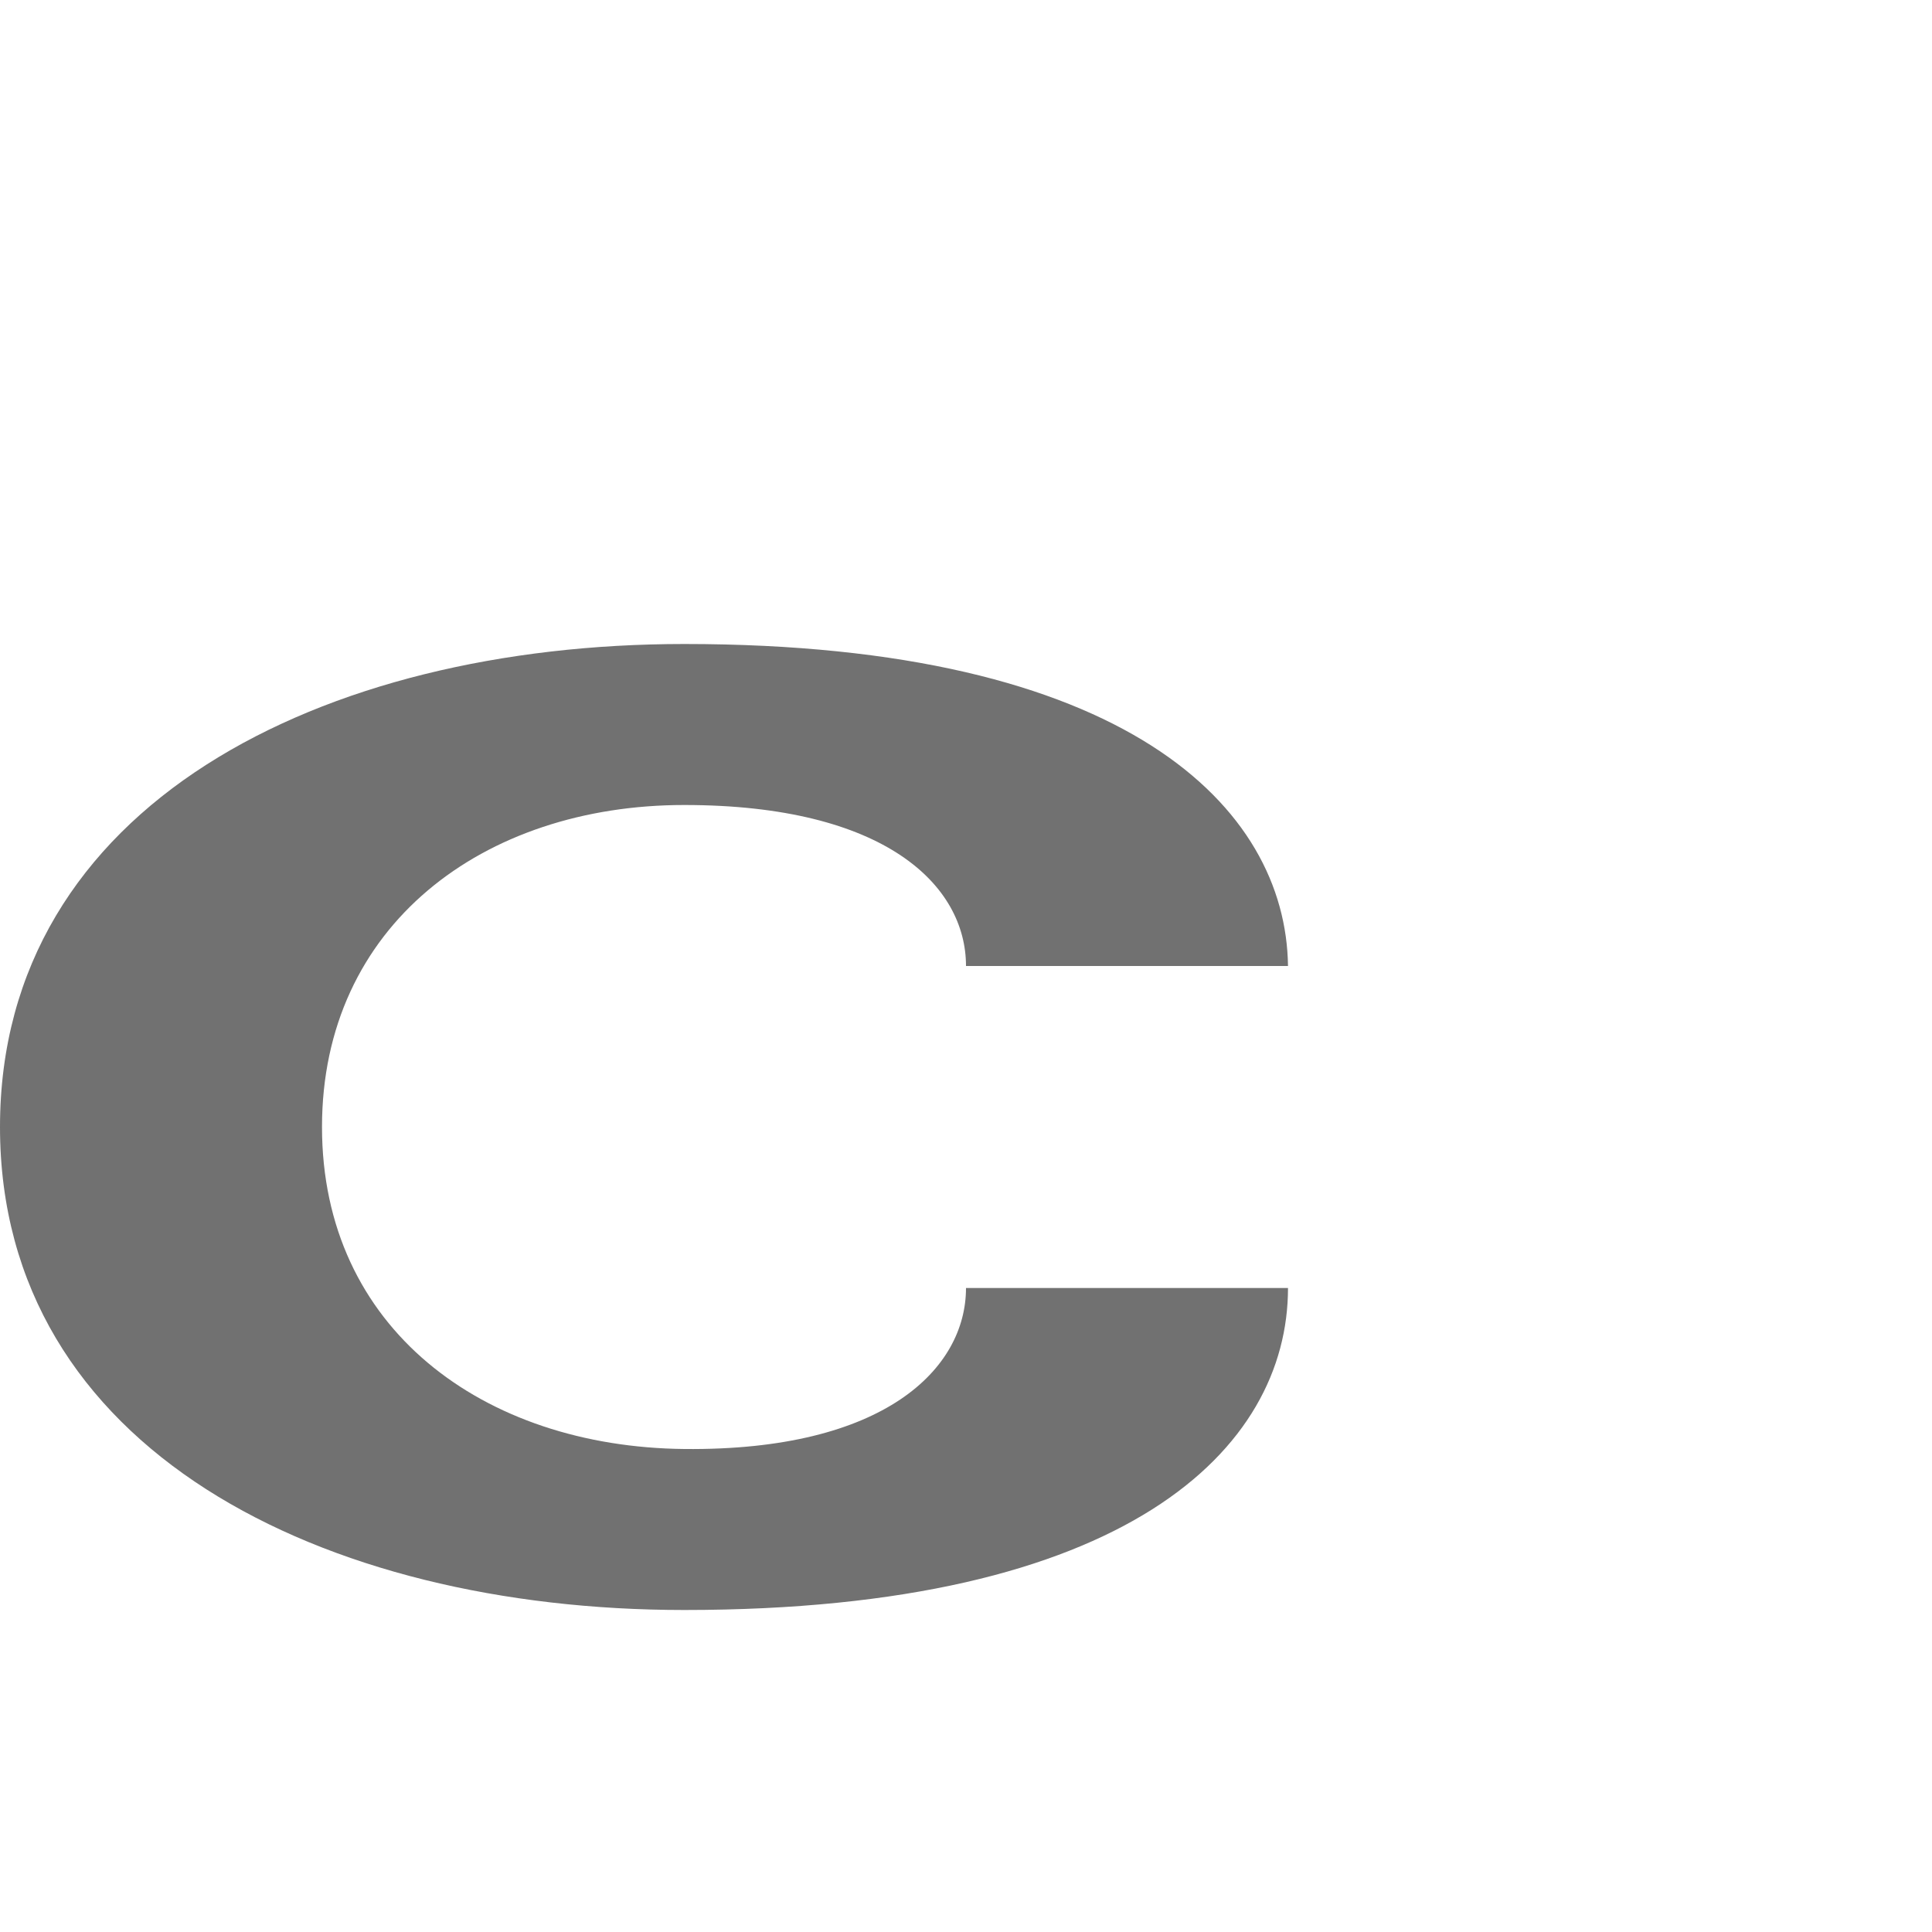
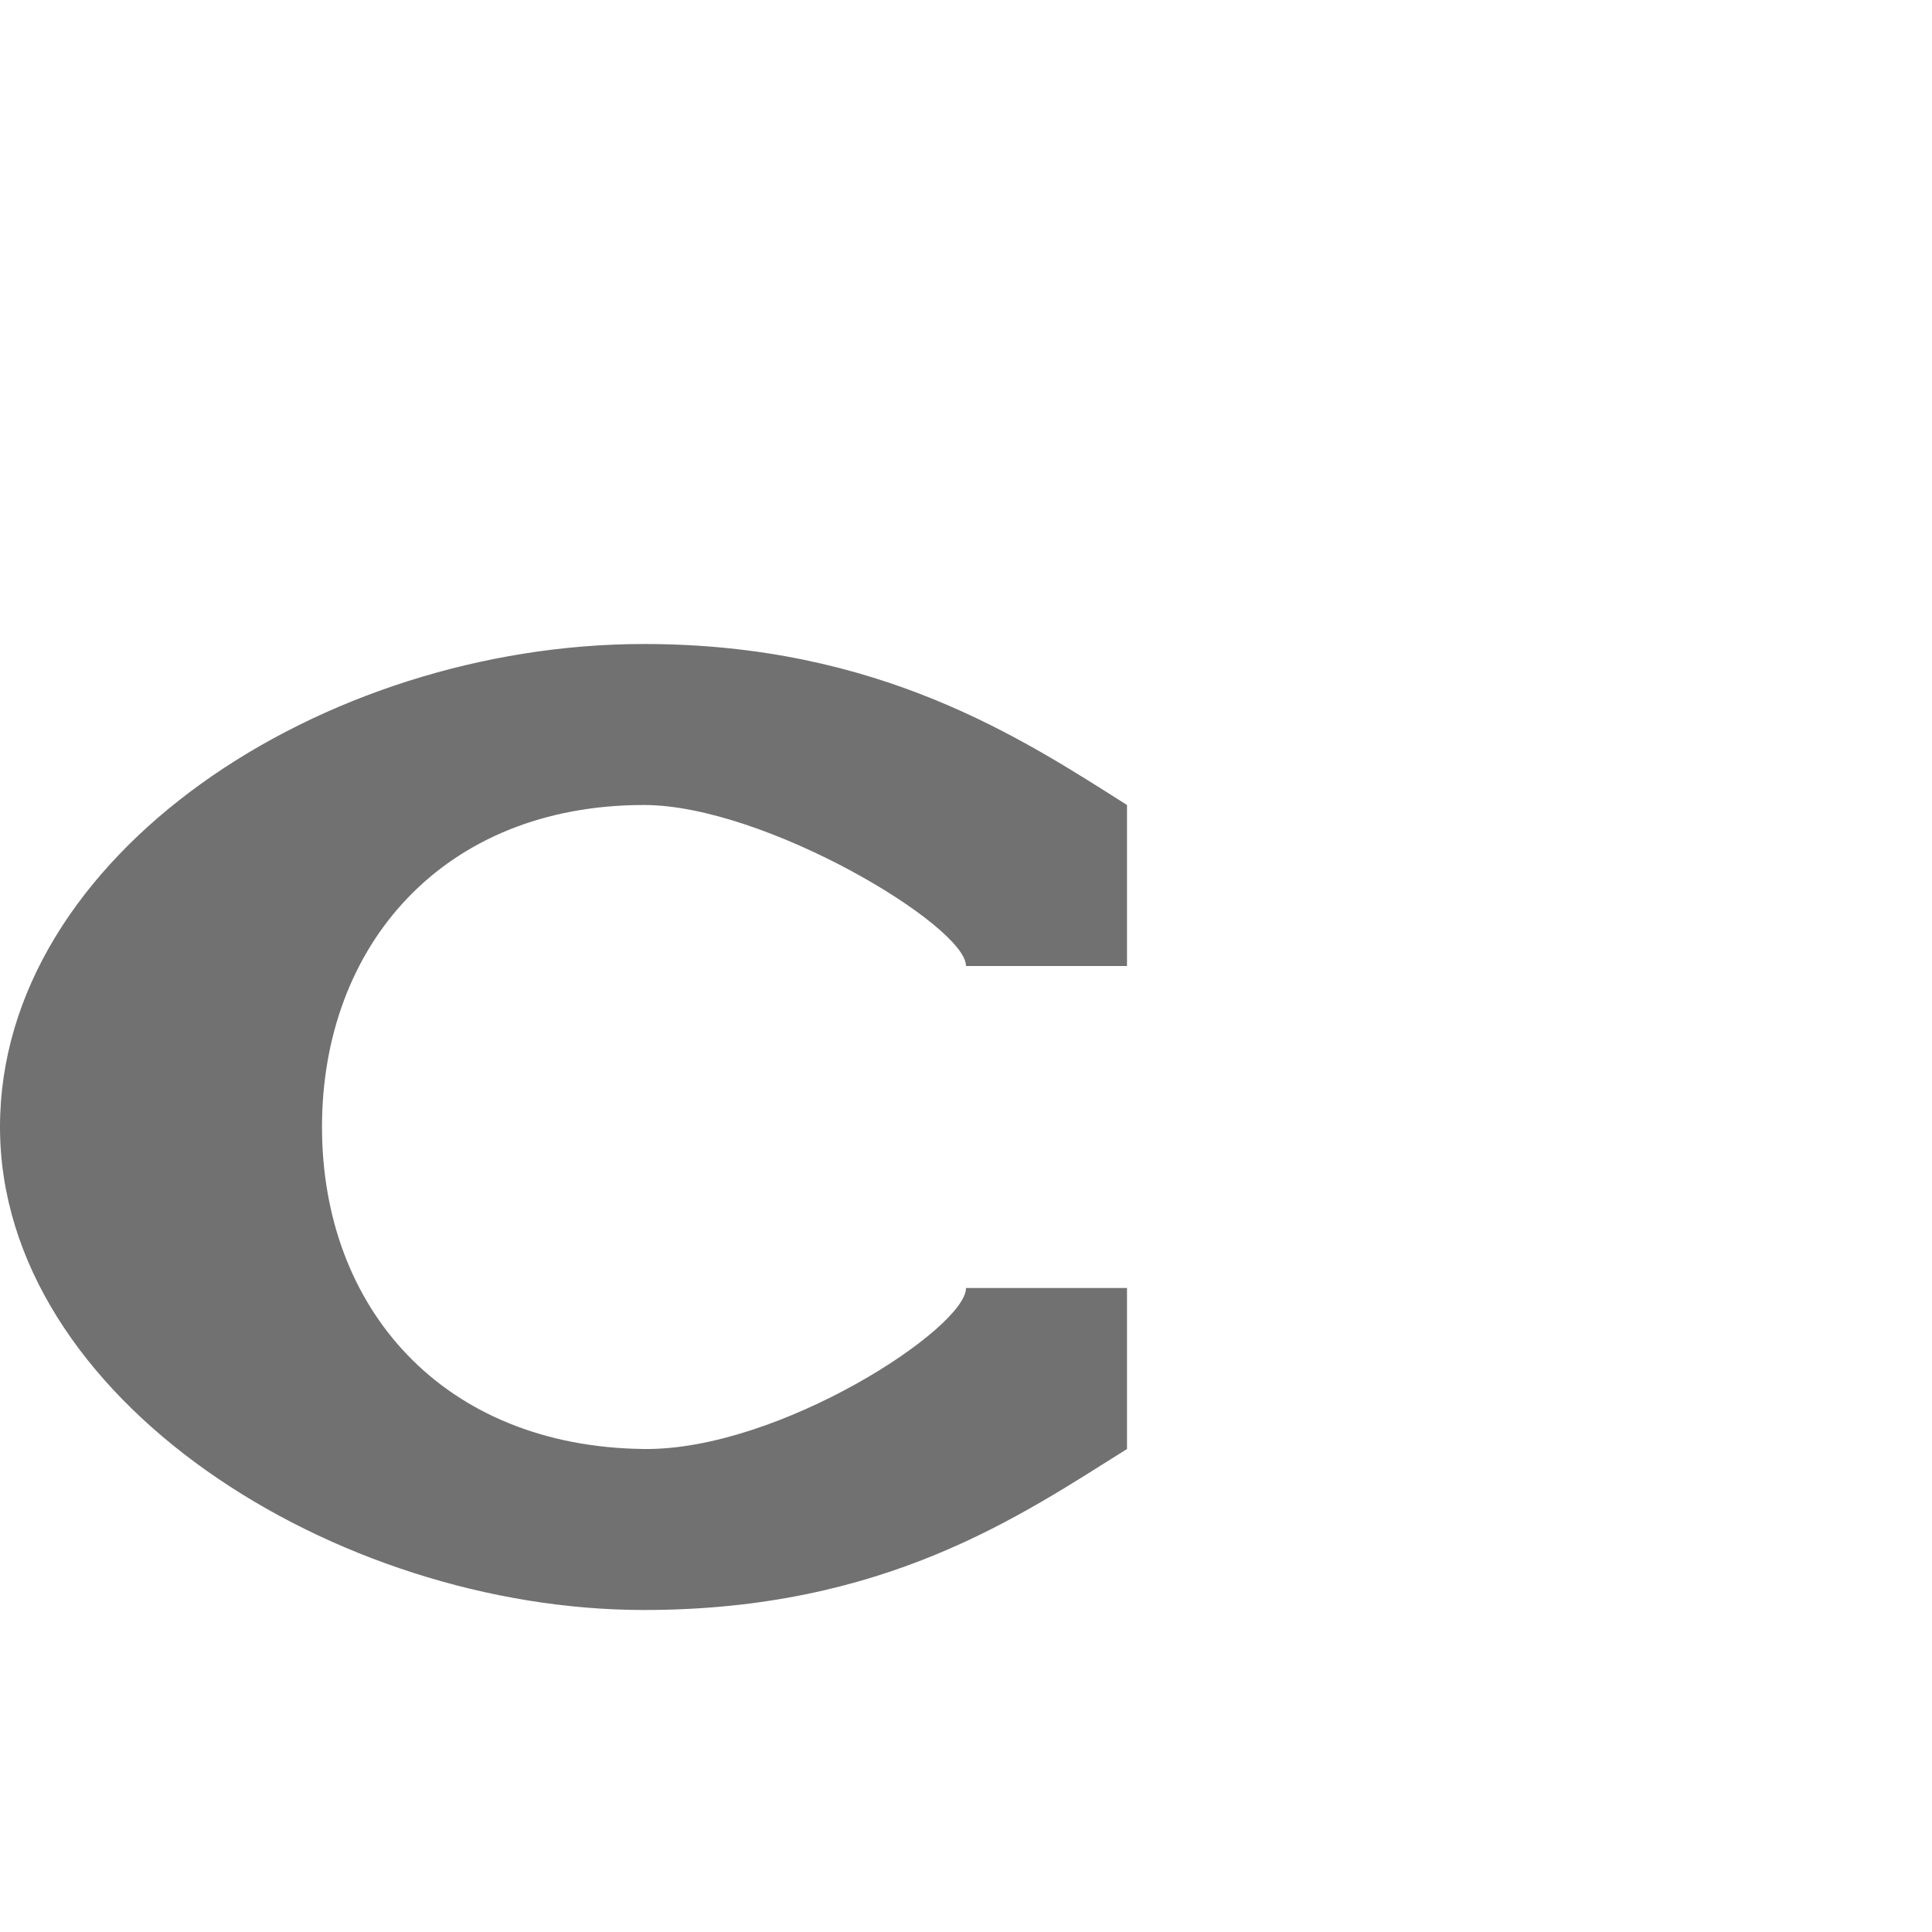
<svg xmlns="http://www.w3.org/2000/svg" width="1200" height="1200" viewBox="0 0 1200 1200" version="1.1" id="svg1" xml:space="preserve">
  <defs id="defs1" />
  <g id="layer1">
-     <path id="path2509" style="fill:#000000;fill-opacity:0.555;fill-rule:evenodd;stroke-width:1" d="M 425 400 C 200 400 0 500 0 700 C 0 900 200 1000 425 1000 C 700 1000 800 900 800 800 L 600 800 C 600 850 549.557 901.272 425 900 C 300.007 898.723 200 825 200 700 C 200 575 300 500 425 500 C 550 500 600 550 600 600 L 800 600 C 798.728 501.658 700 400 425 400 z " />
+     <path id="path2" style="fill:#000000;fill-opacity:0.555;fill-rule:evenodd;stroke-width:0.866" d="M 700,800 H 600 c 0,25 -116.152,100.954 -200,100 -124.989,-1.422 -200,-87.5 -200,-200 0,-112.5 75,-200 200,-200 75,0 200,75 200,100 H 700 V 500 C 634.502,458.473 545.833,400 400,400 200,400 0,531.25 0,700 c 0,168.75 208.072,300 400,300 150,0 234.34,-58.917 300,-100 z" />
  </g>
</svg>
